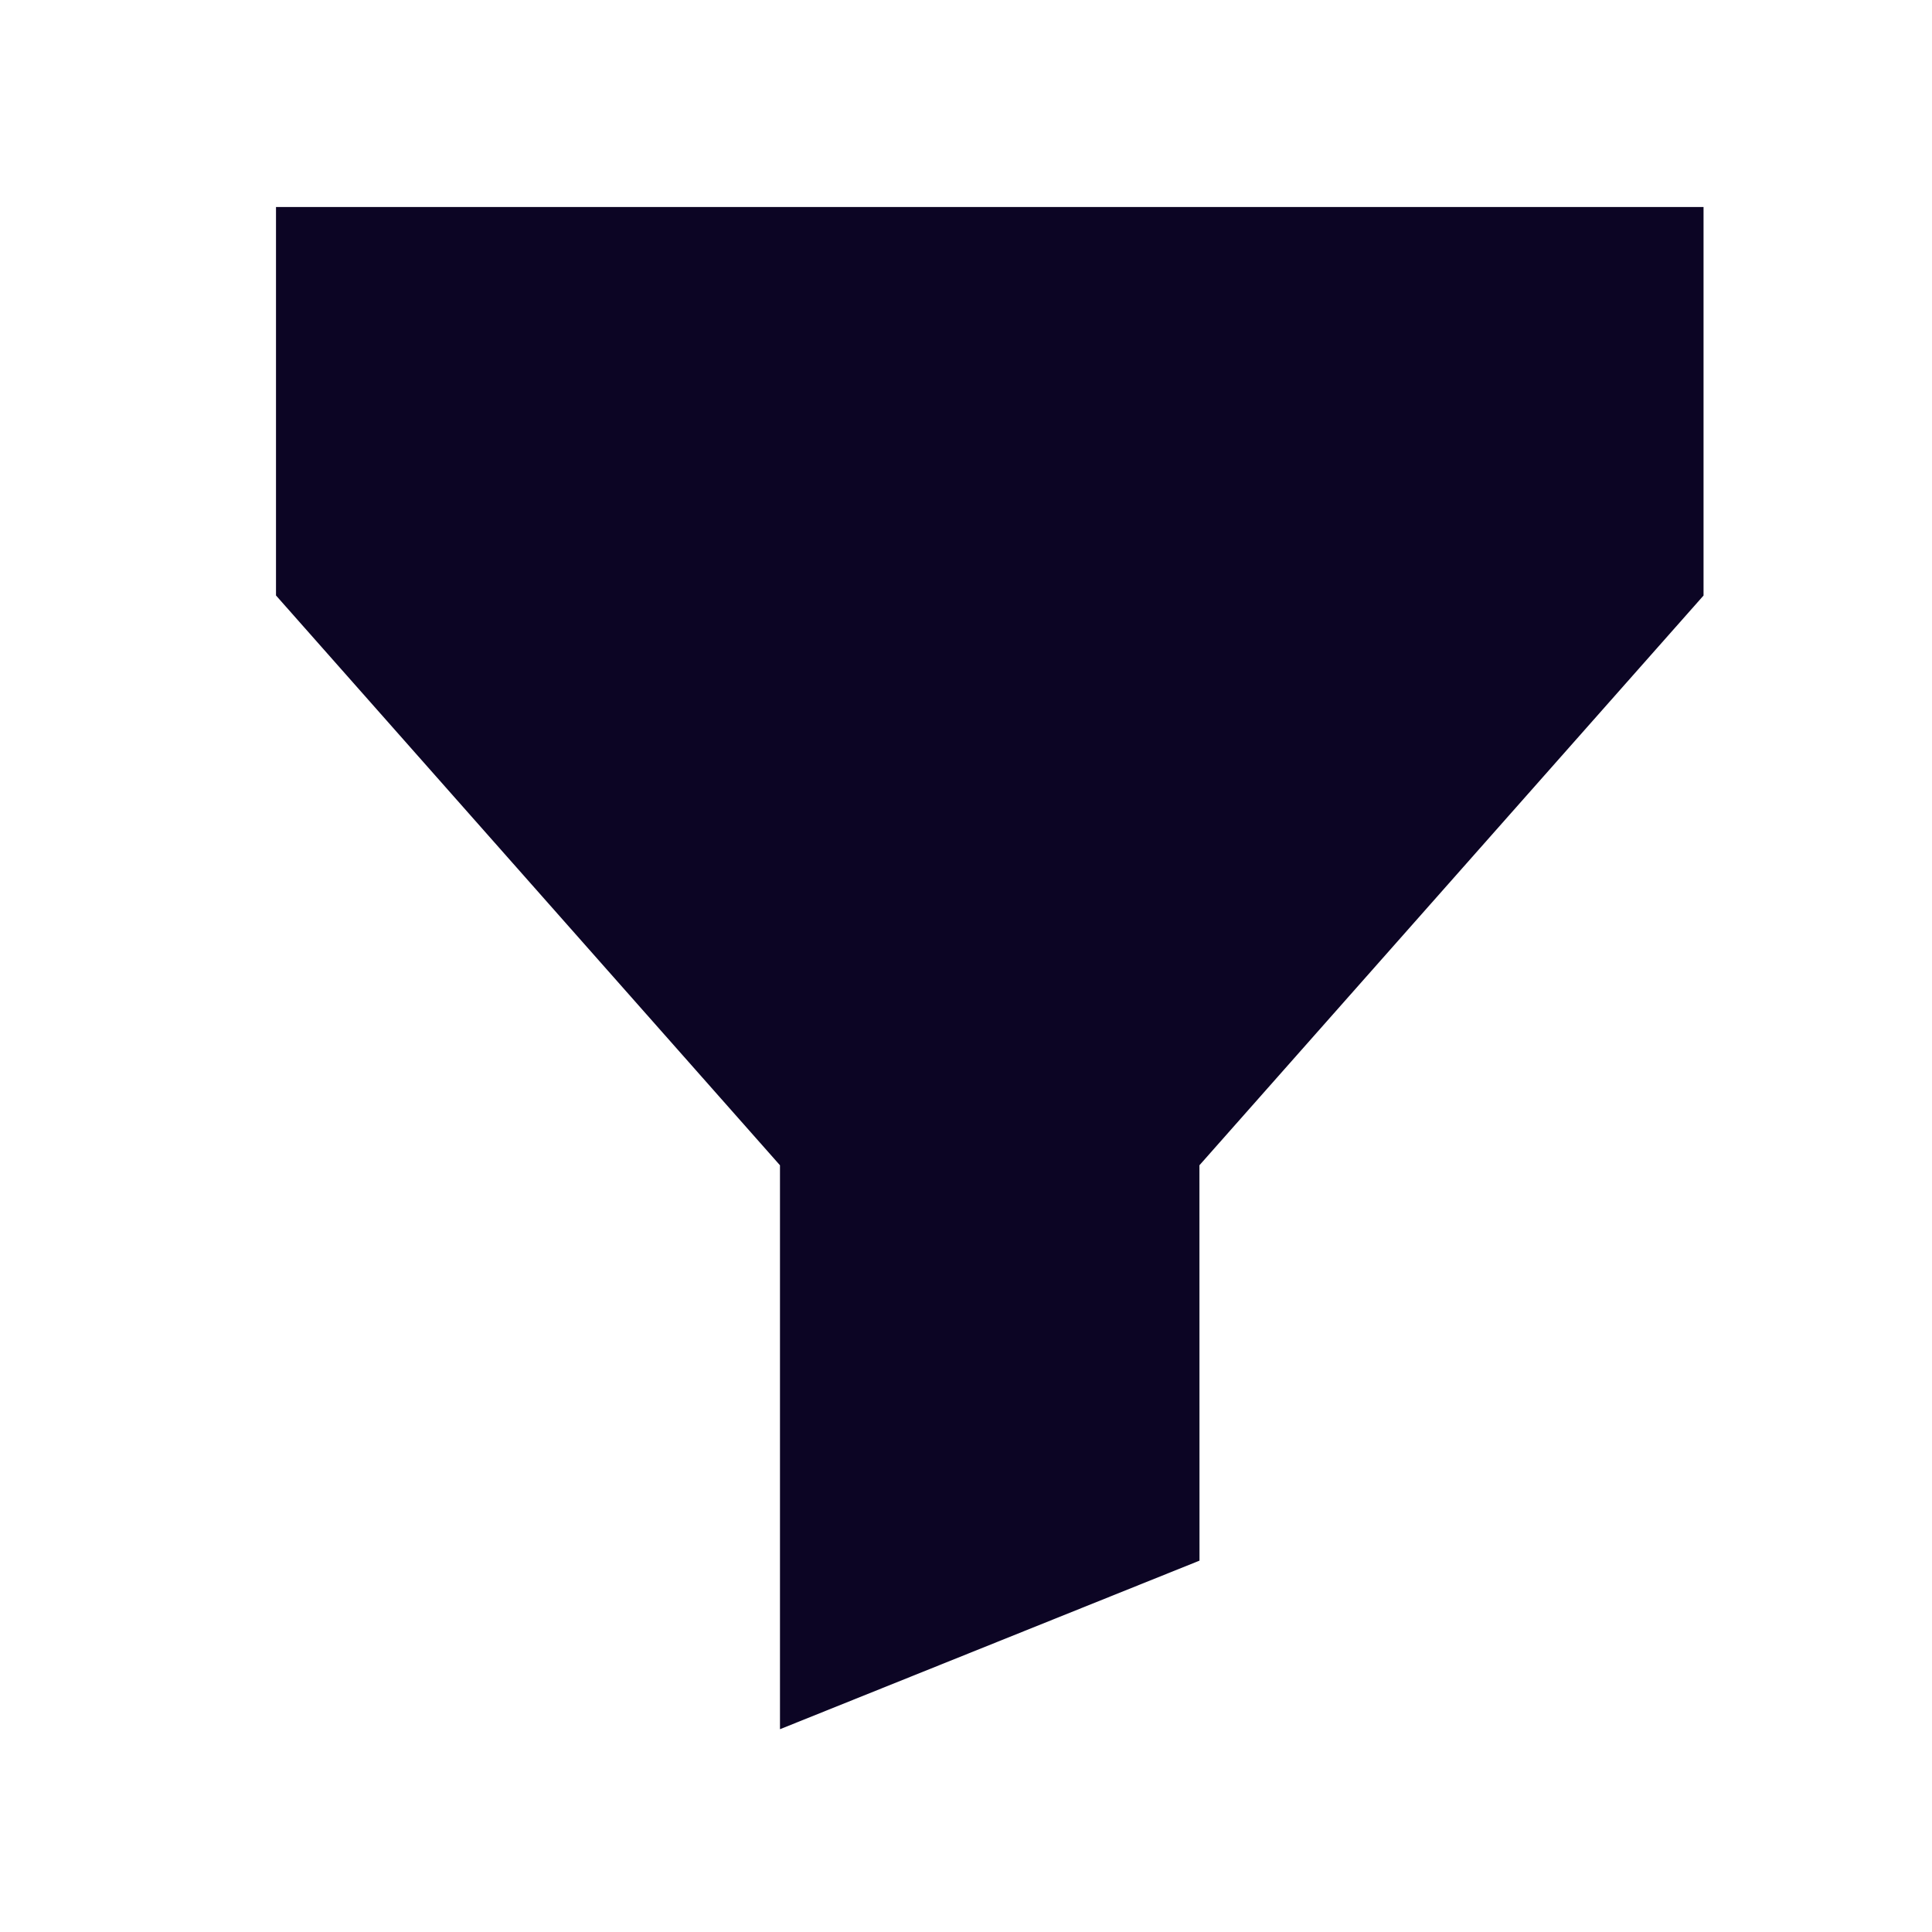
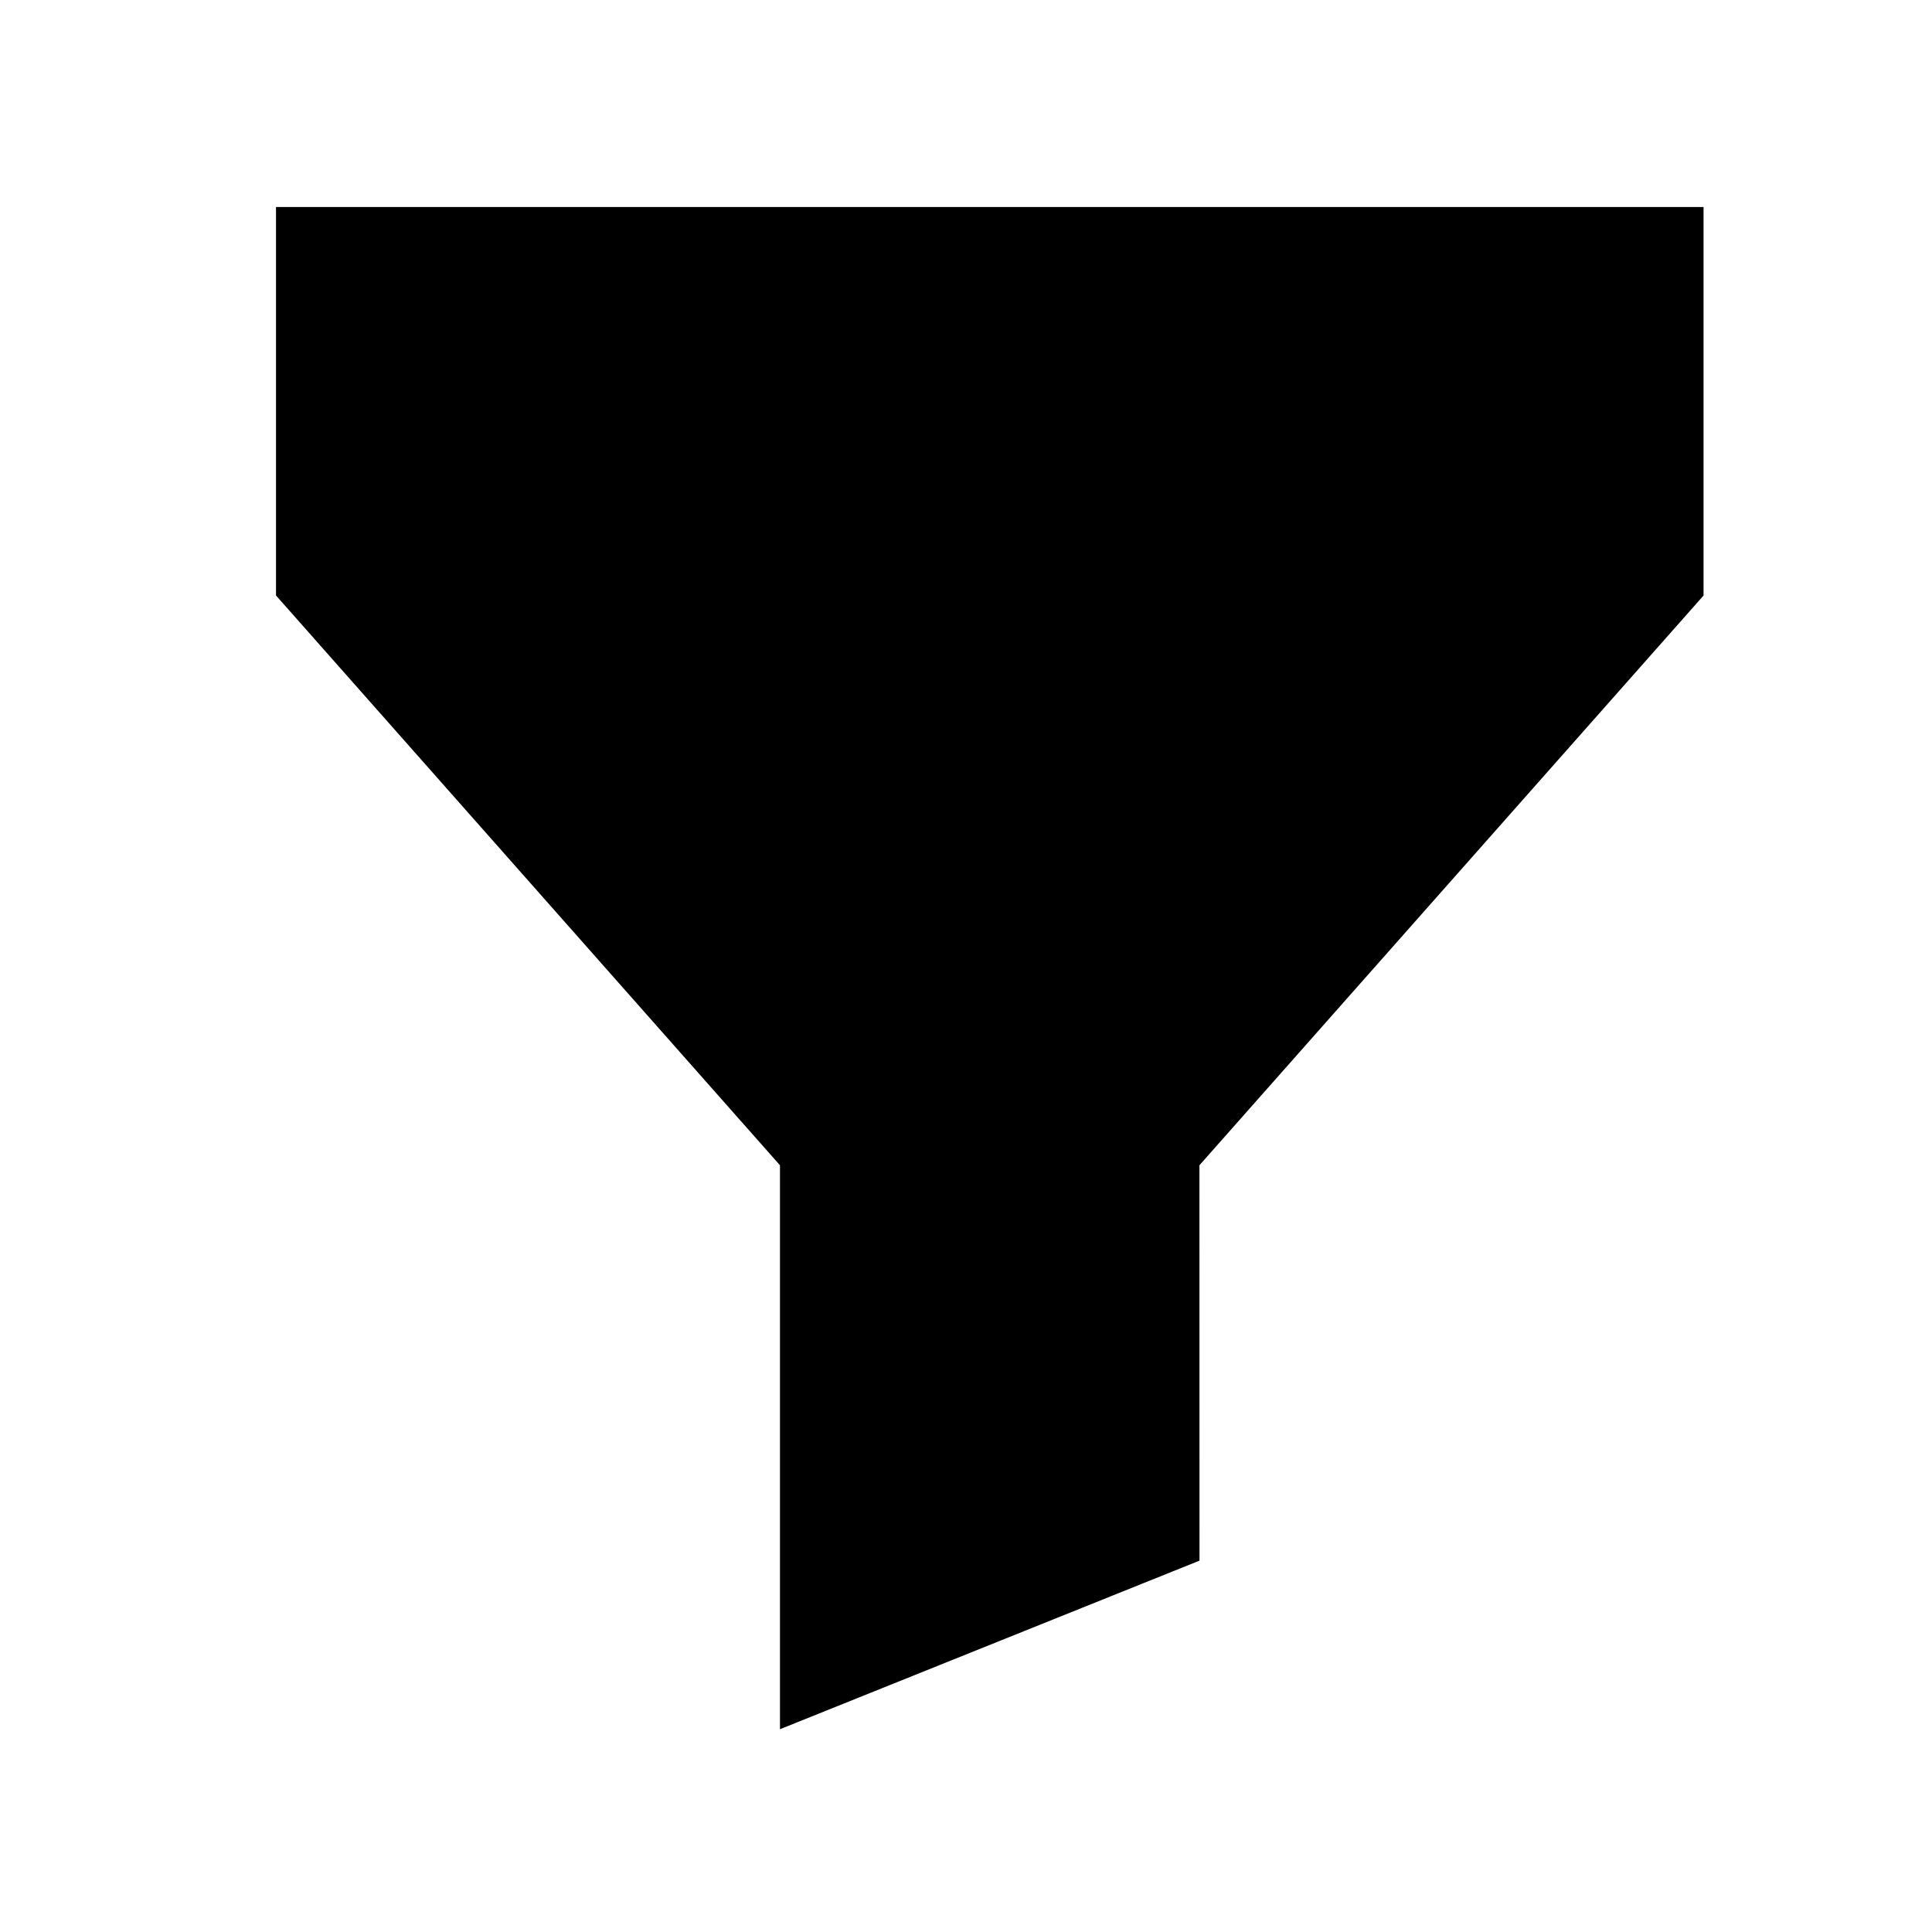
<svg xmlns="http://www.w3.org/2000/svg" width="28" height="28" viewBox="0 0 28 28">
-   <path d="M24.689 3v5.631l-7.306 8.257.001 5.73-6.08 2.443v-8.173L4 8.63V3h20.689z" fill="#0C0524" fill-rule="evenodd" />
+   <path d="M24.689 3v5.631l-7.306 8.257.001 5.73-6.08 2.443v-8.173L4 8.63V3h20.689z" fill="currentColor" fill-rule="evenodd" />
</svg>
